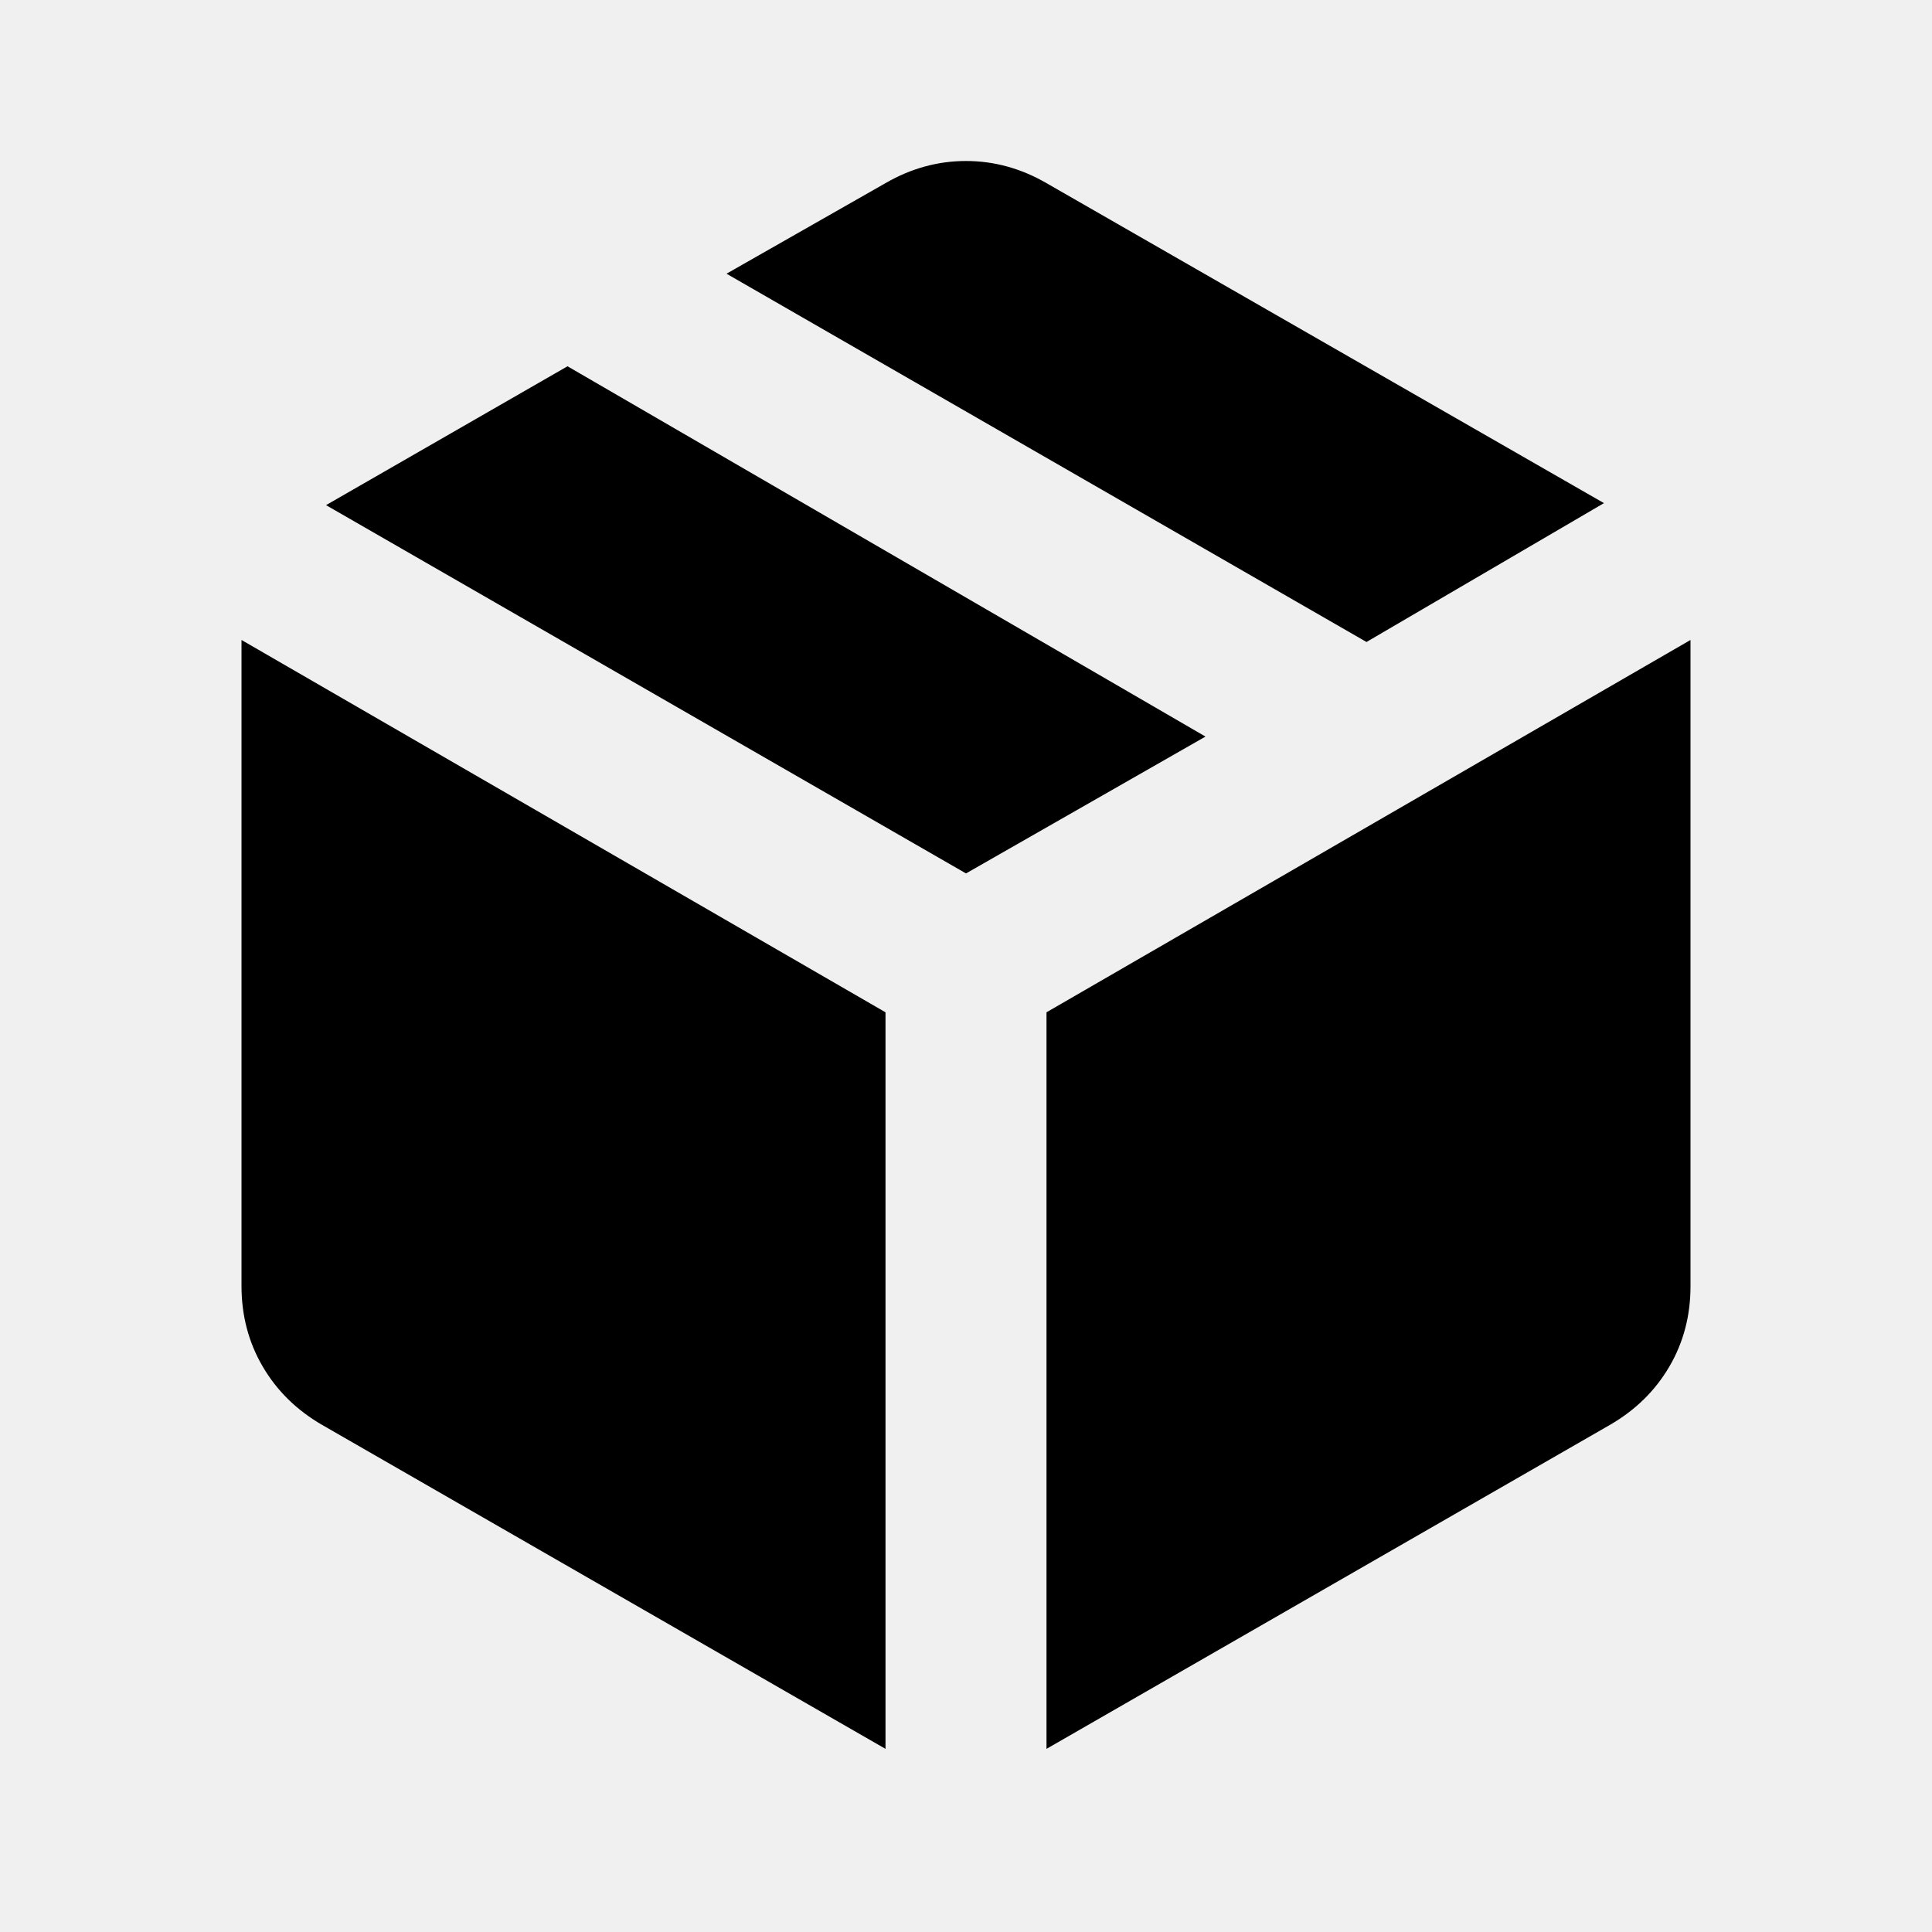
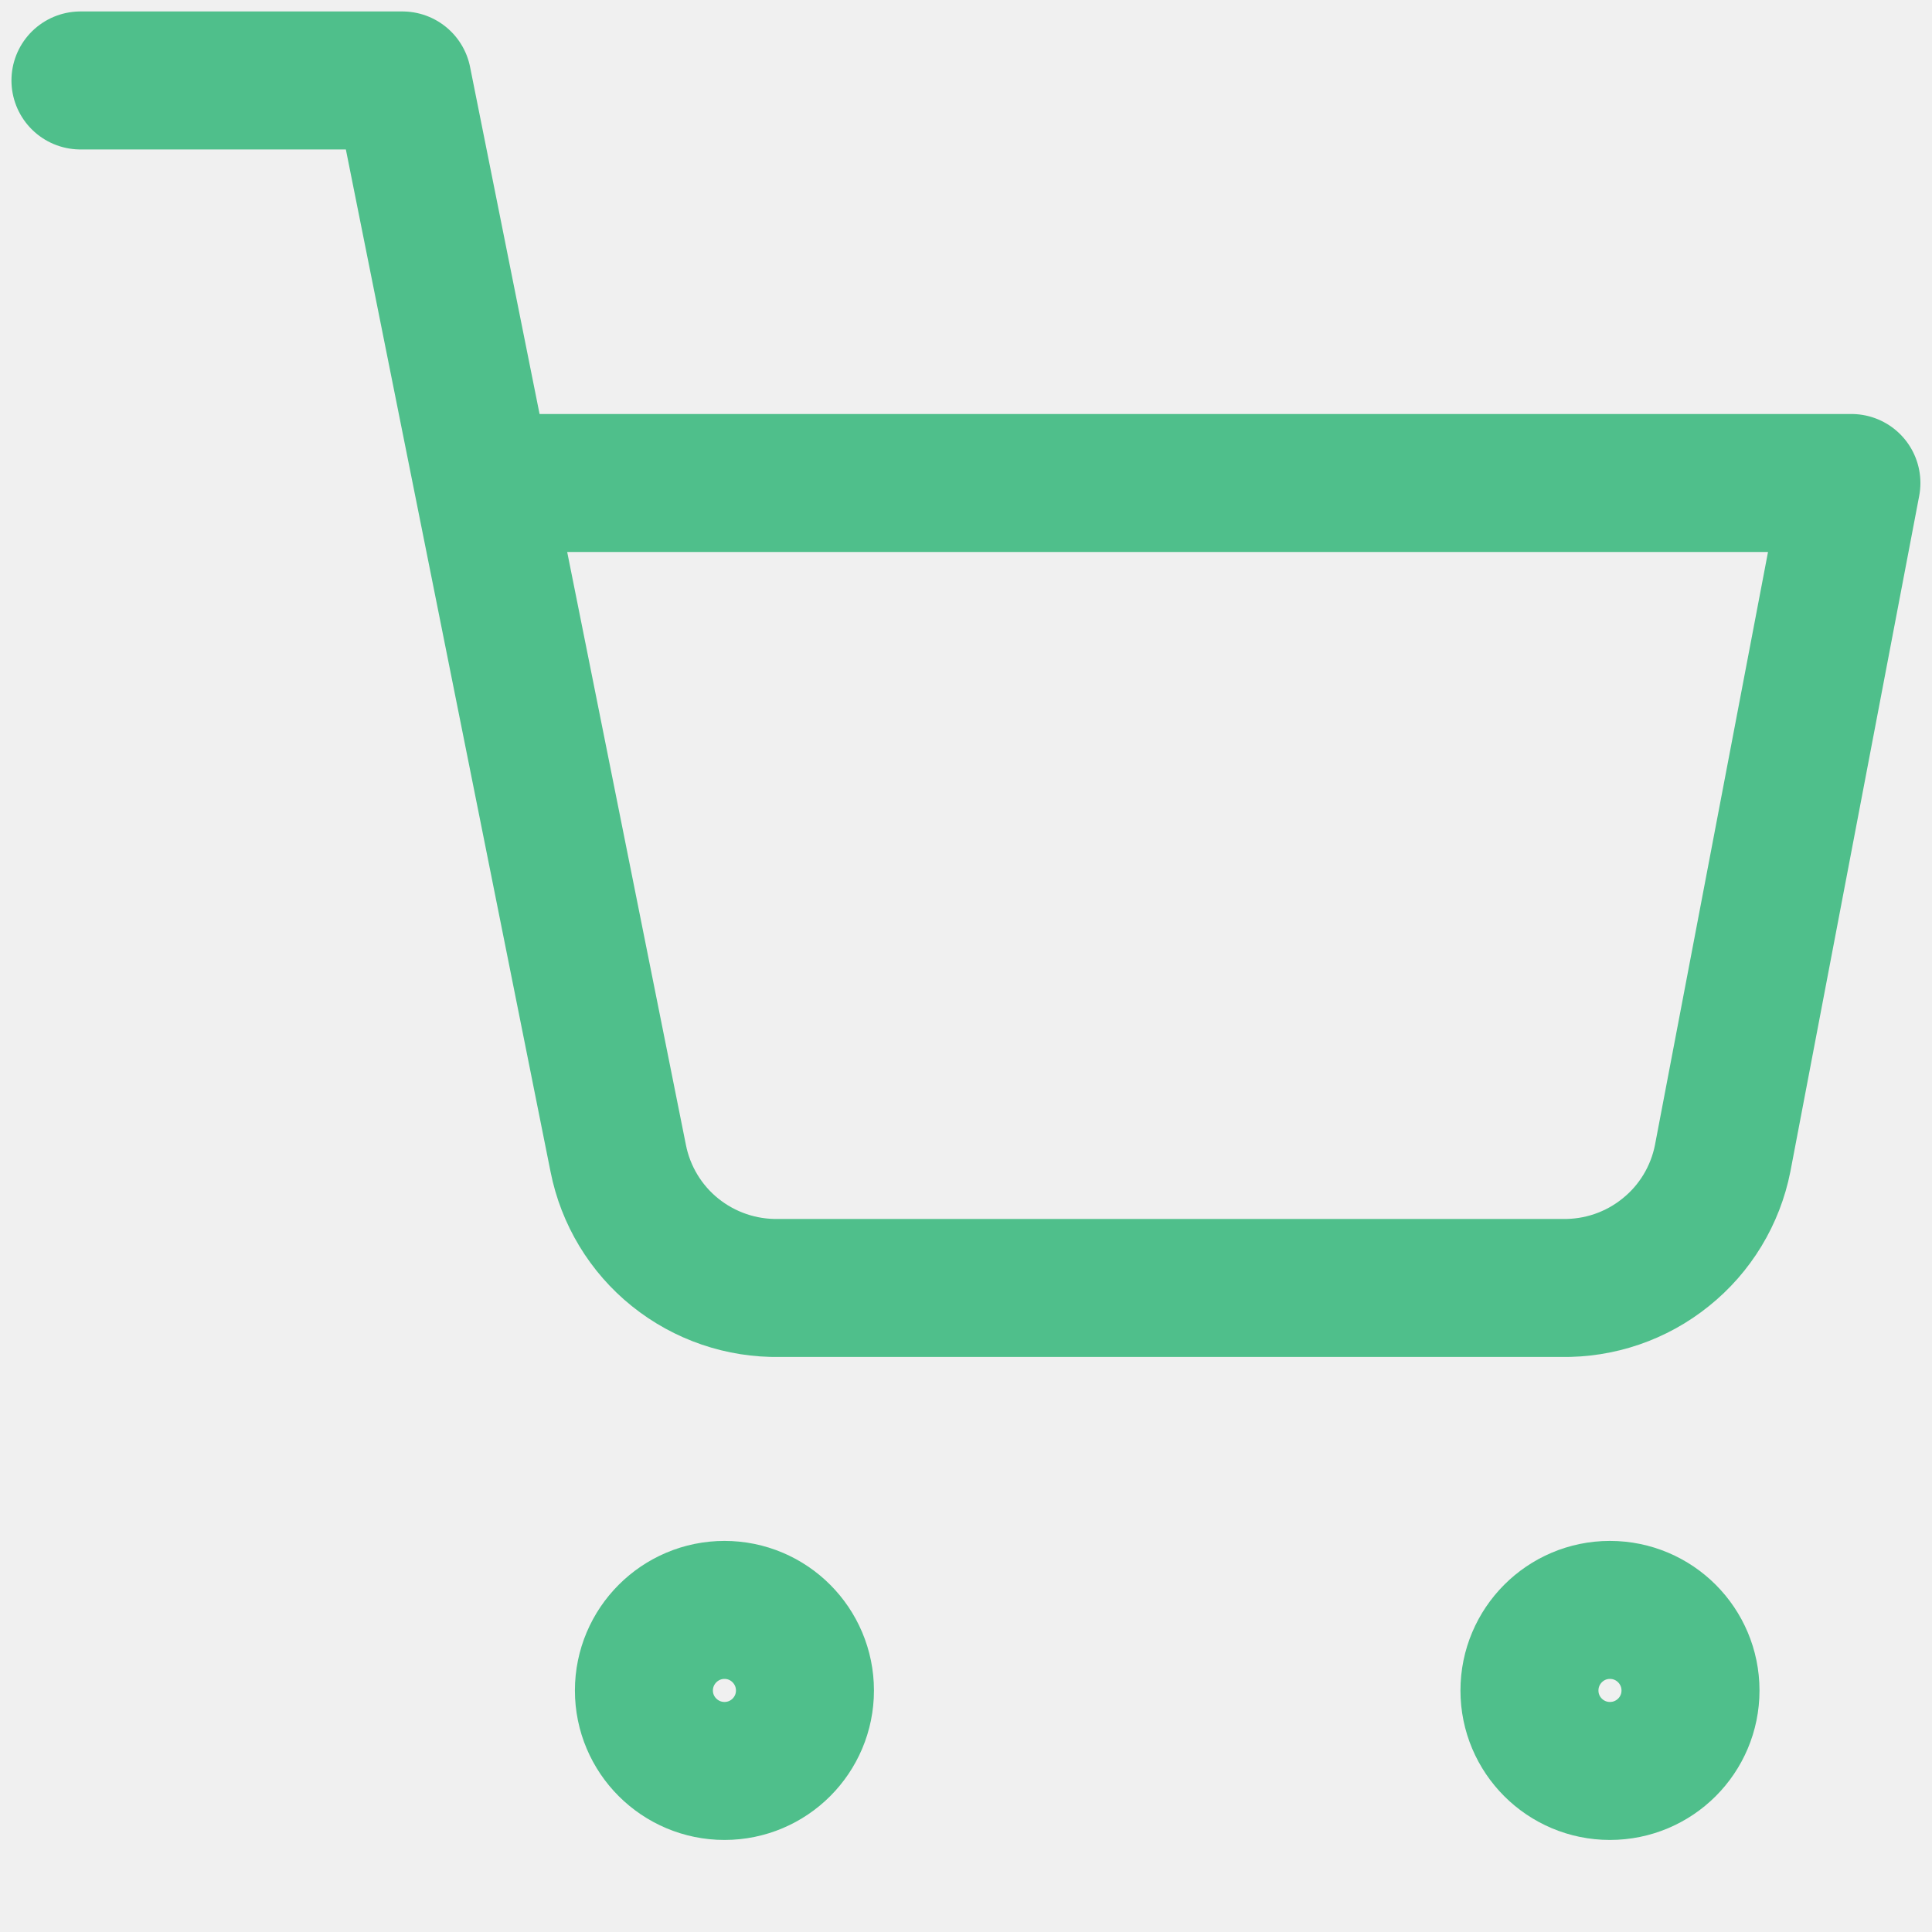
- <svg xmlns="http://www.w3.org/2000/svg" width="128" height="128" viewBox="0 0 24 24">
-   <path fill="currentColor" d="M11 21.725v-9.15L3 7.95v8.025q0 .55.263 1T4 17.7zm2 0l7-4.025q.475-.275.738-.725t.262-1V7.95l-8 4.625zm3.975-13.75l2.95-1.725L13 2.275Q12.525 2 12 2t-1 .275L9.025 3.4zM12 10.85l2.975-1.7l-7.925-4.6l-3 1.725z" />
+ <svg xmlns="http://www.w3.org/2000/svg" width="14" height="14" viewBox="0 0 14 14" fill="none">
+   <g clip-path="url(#clip0_3333_269)">
+     <path d="M0.583 0.583H2.916L4.48 8.394C4.533 8.662 4.679 8.904 4.892 9.075C5.106 9.247 5.373 9.338 5.646 9.333H11.316C11.59 9.338 11.857 9.247 12.07 9.075C12.284 8.904 12.43 8.662 12.483 8.394L13.416 3.5H3.5M5.833 12.25C5.833 12.572 5.572 12.833 5.25 12.833C4.928 12.833 4.666 12.572 4.666 12.25C4.666 11.928 4.928 11.666 5.25 11.666C5.572 11.666 5.833 11.928 5.833 12.25ZM12.25 12.25C12.25 12.572 11.989 12.833 11.666 12.833C11.344 12.833 11.083 12.572 11.083 12.25C11.083 11.928 11.344 11.666 11.666 11.666C11.989 11.666 12.25 11.928 12.25 12.25Z" stroke="#4FBF8B" stroke-linecap="round" stroke-linejoin="round" />
+   </g>
+   <defs>
+     <clipPath id="clip0_3333_269">
+       <rect width="14" height="14" fill="white" />
+     </clipPath>
+   </defs>
</svg>
